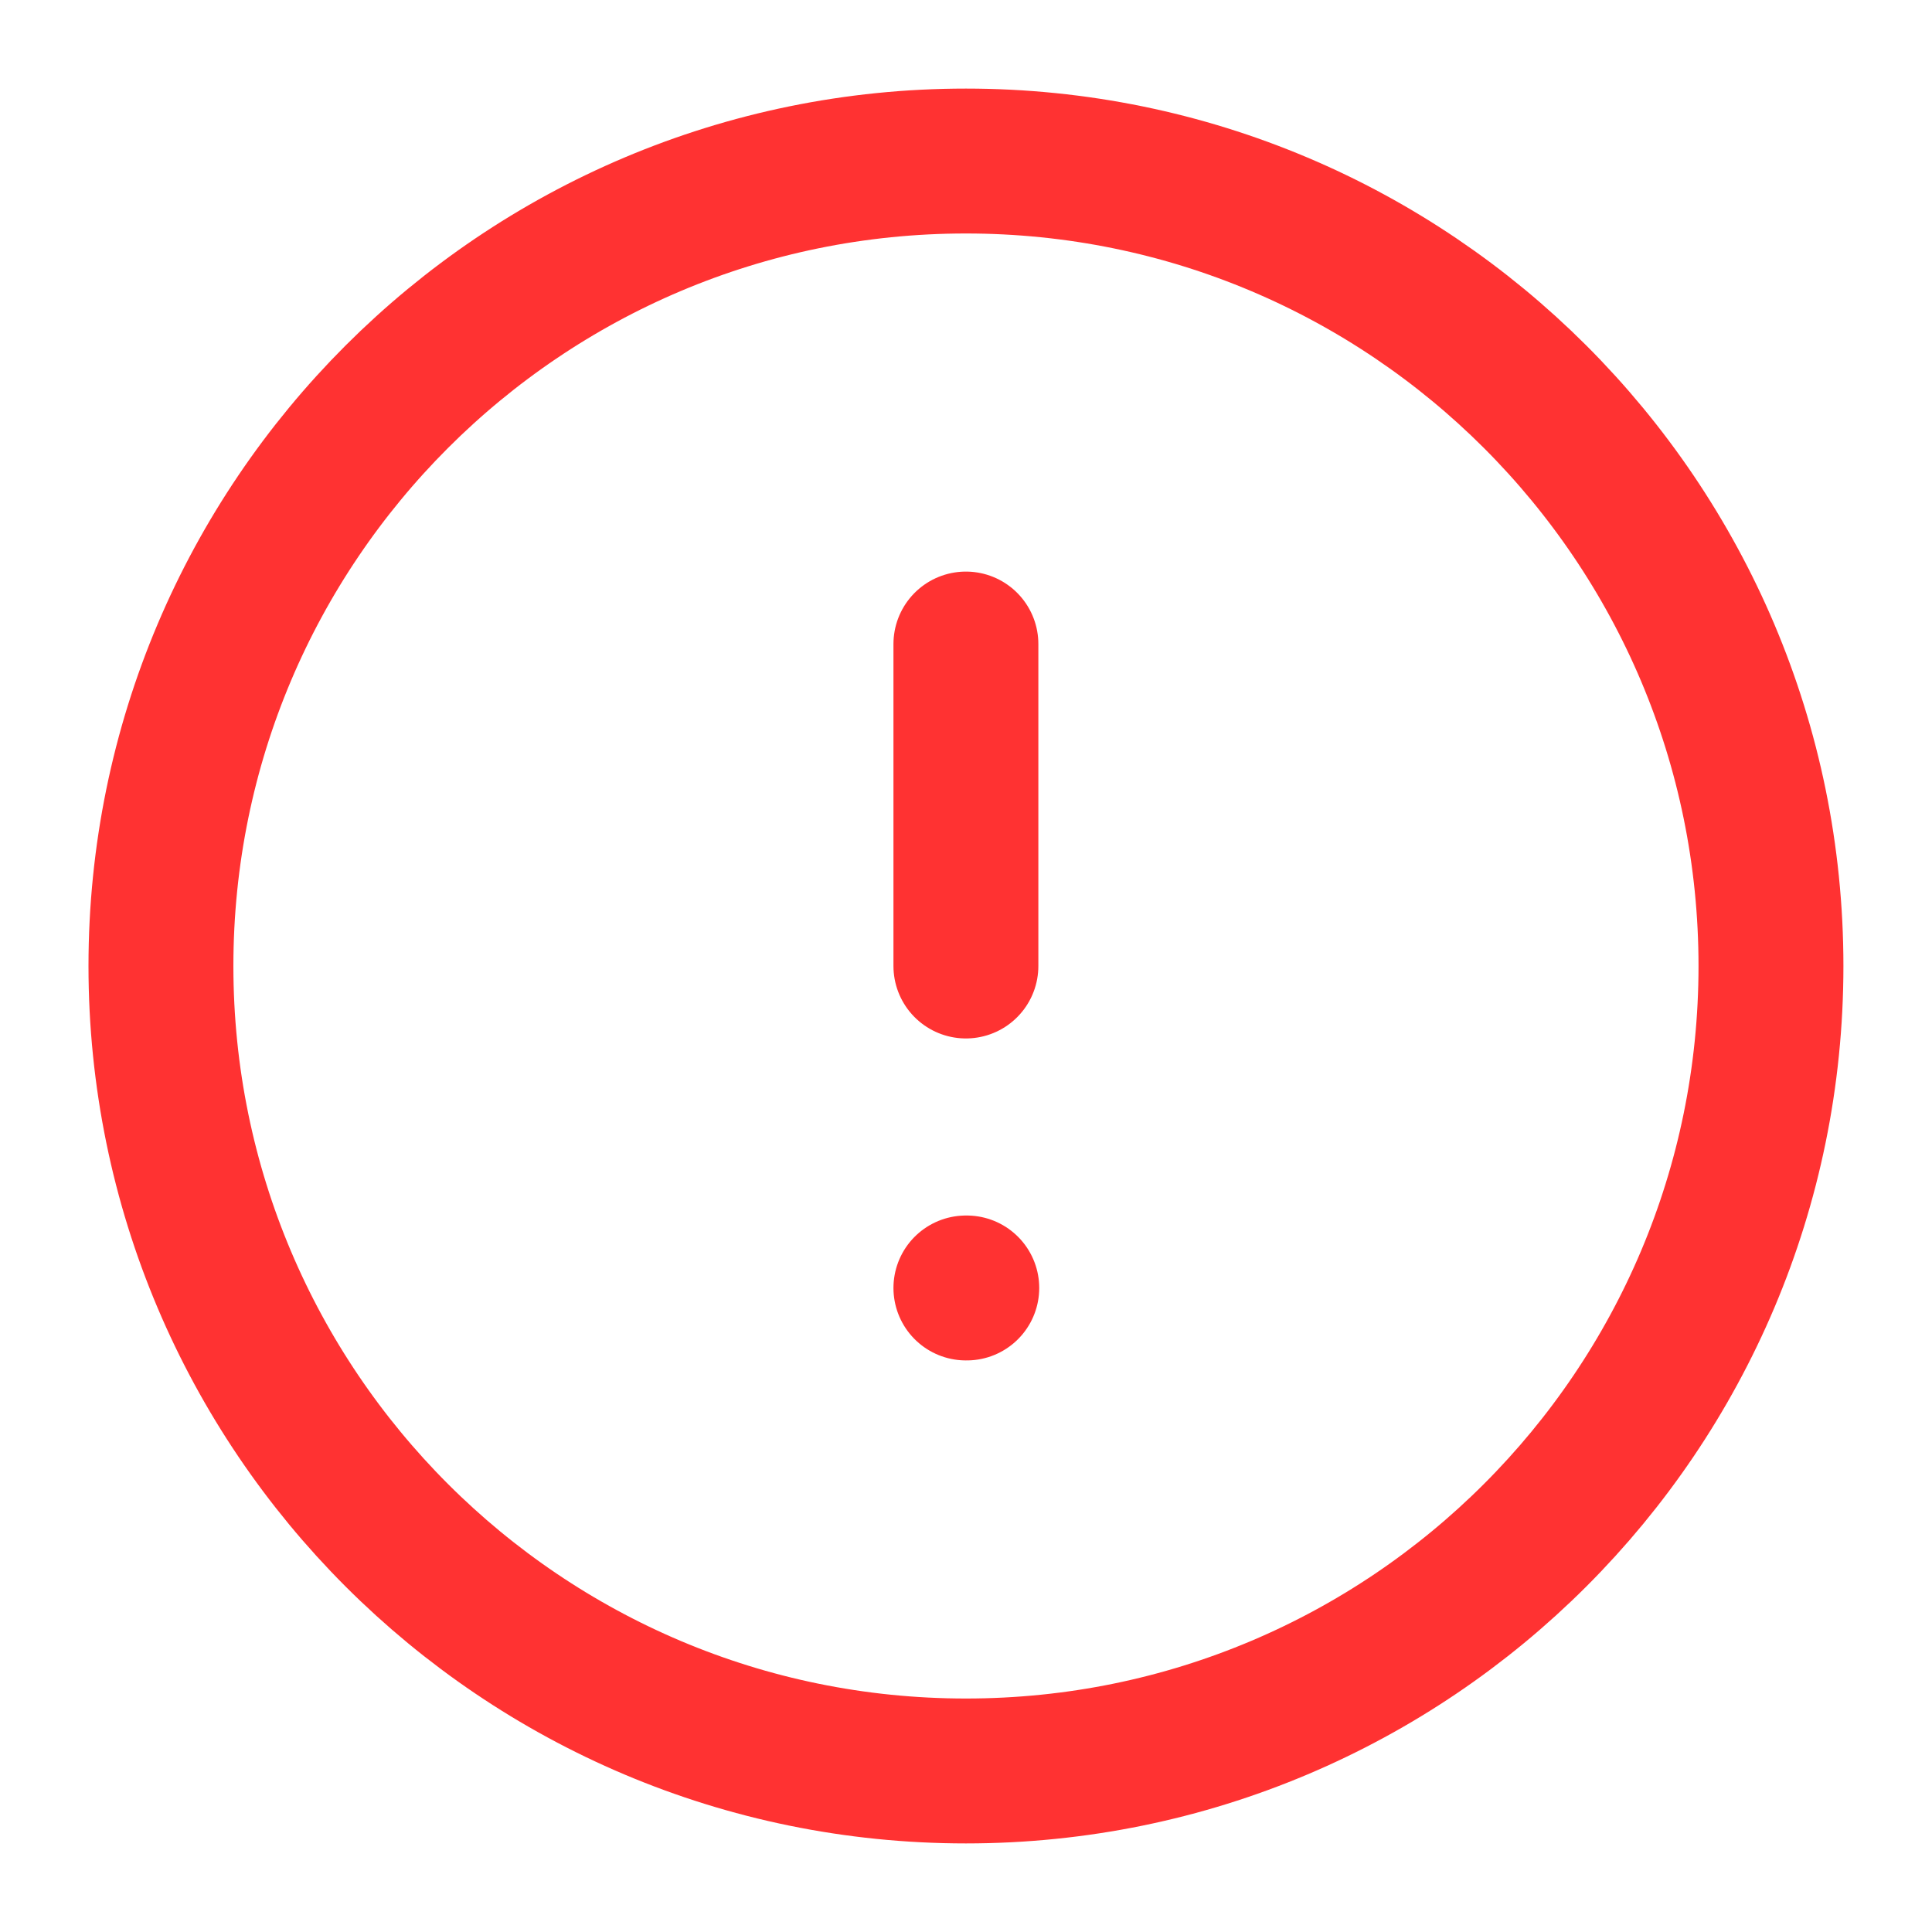
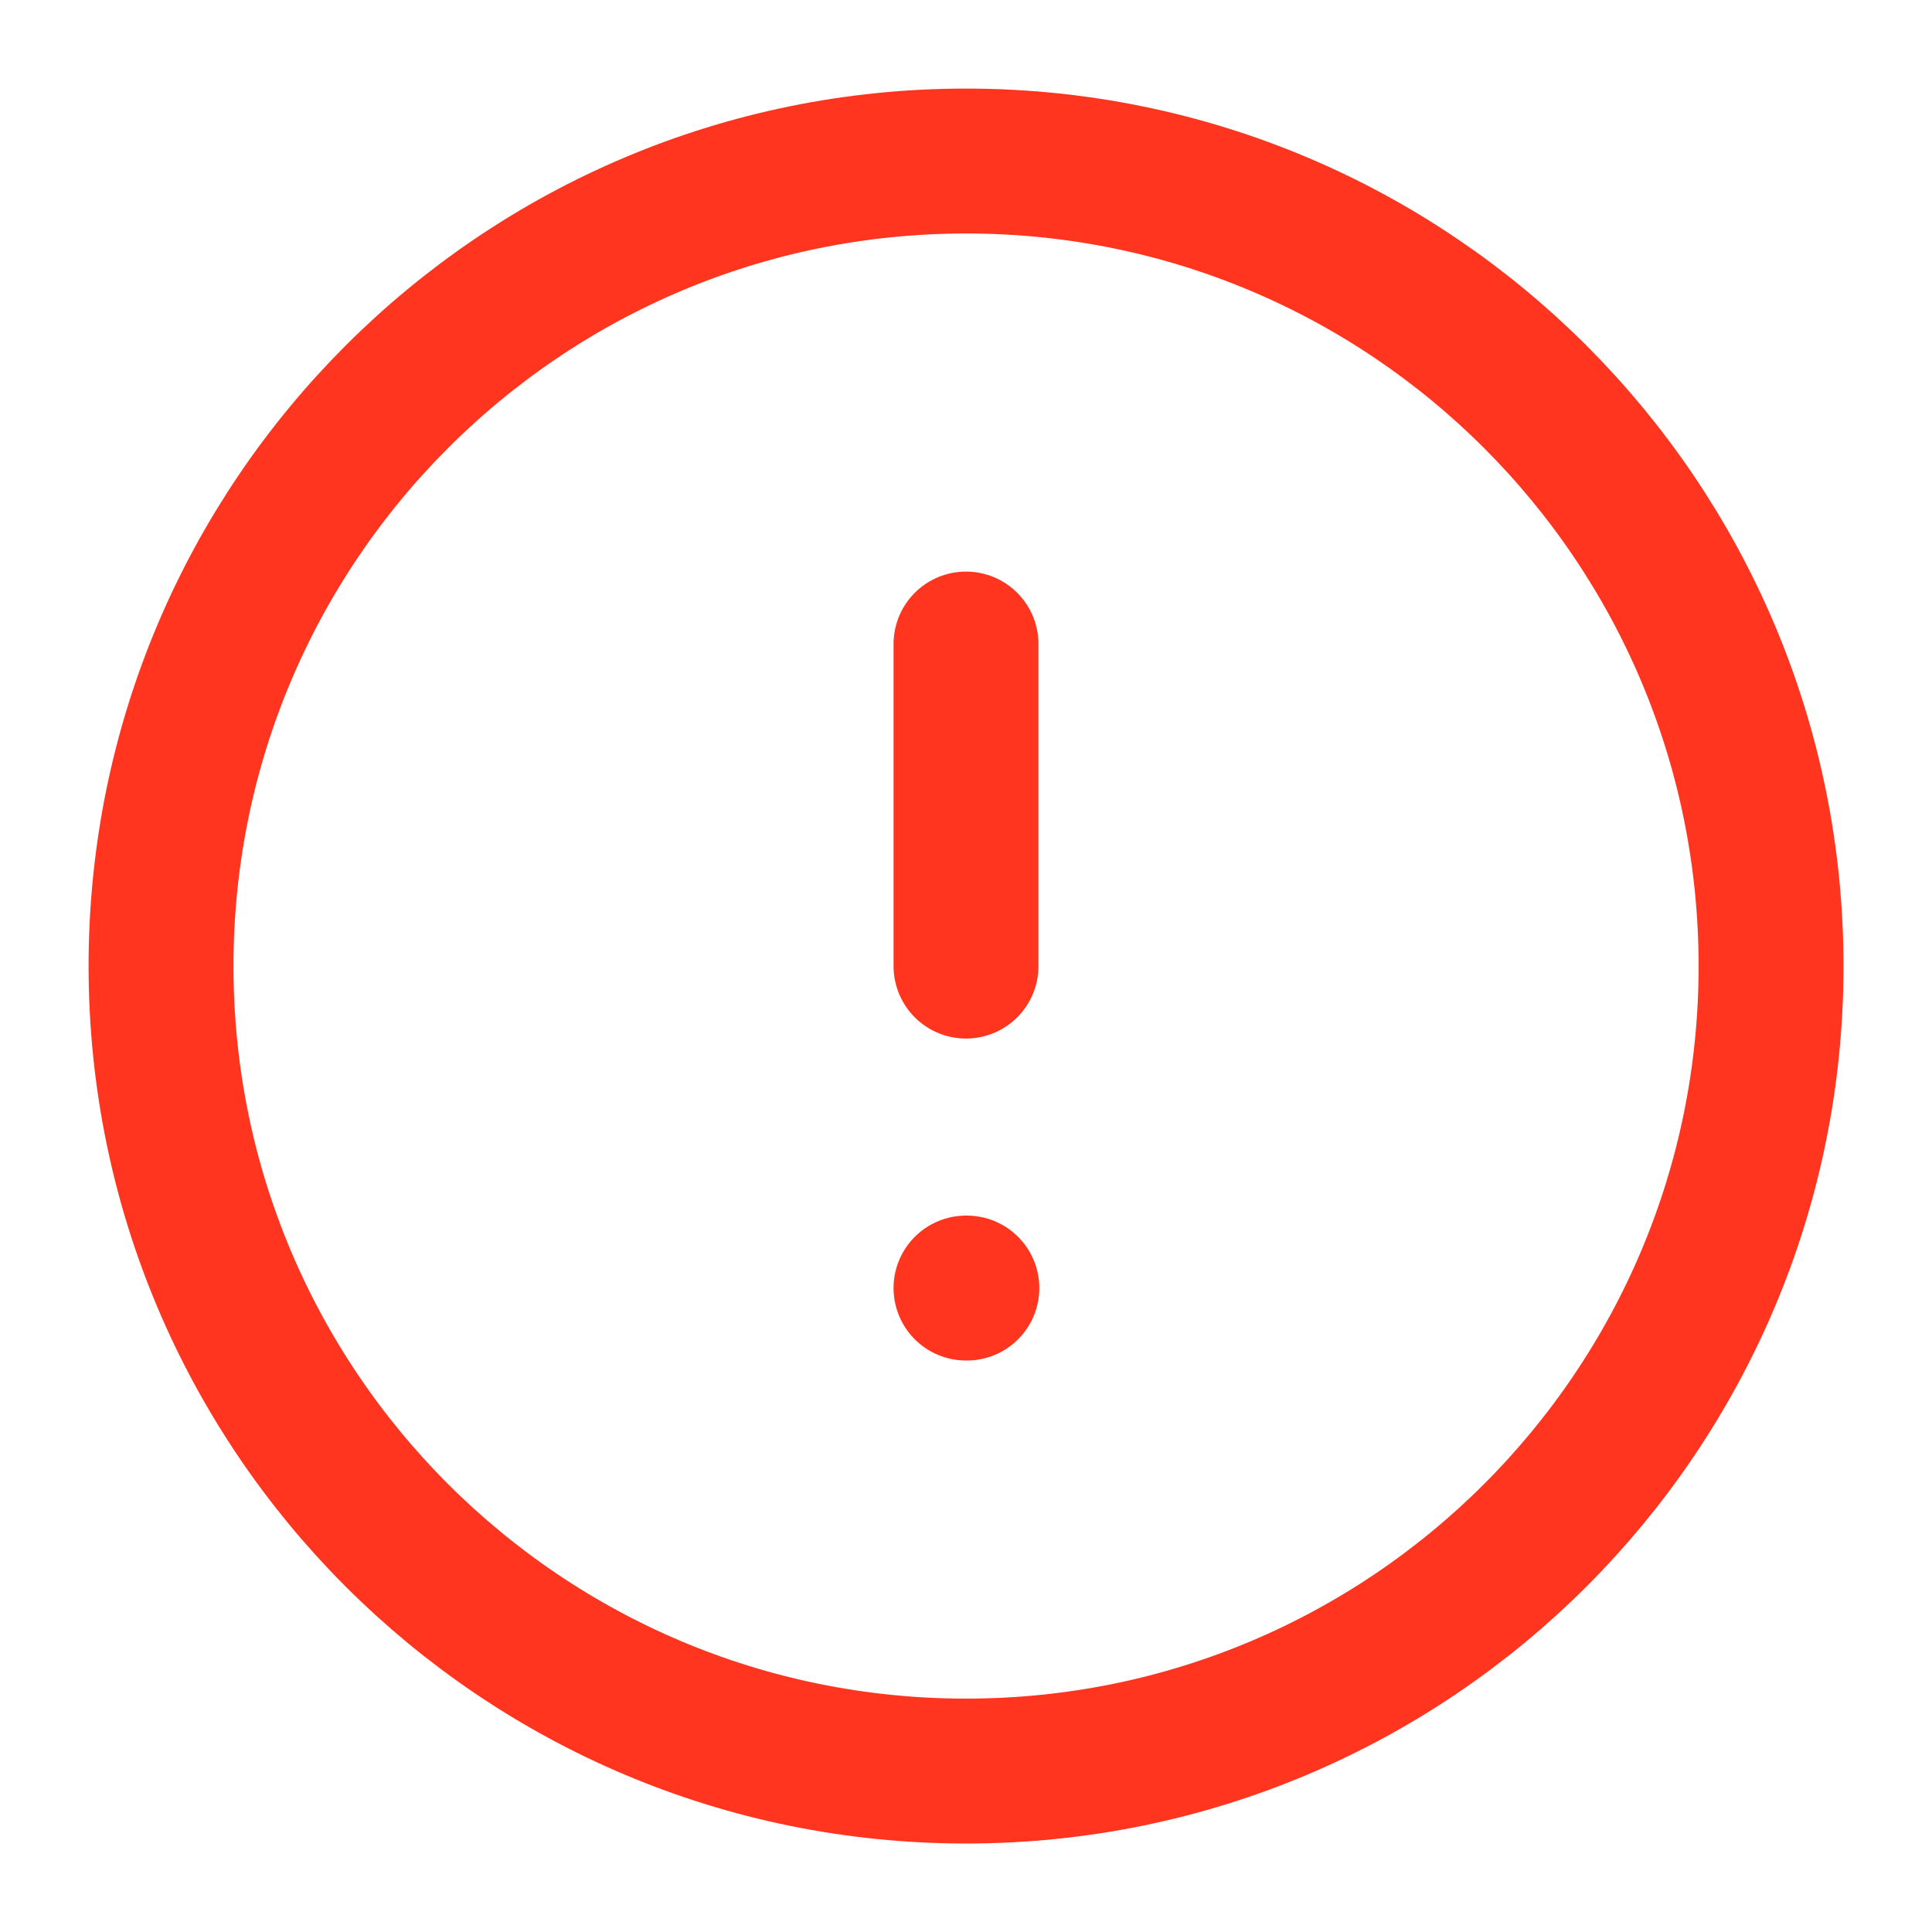
<svg xmlns="http://www.w3.org/2000/svg" width="20" height="20" viewBox="0 0 20 20" fill="none">
-   <path d="M9.999 6.667V10M9.999 13.333H10.008M18.333 10C18.333 5.398 14.602 1.667 9.999 1.667C5.397 1.667 1.666 5.398 1.666 10C1.666 14.602 5.397 18.333 9.999 18.333C14.602 18.333 18.333 14.602 18.333 10Z" stroke="#FF3232" stroke-width="1.5" stroke-linecap="round" stroke-linejoin="round" />
+   <path d="M10 6.667V10.001M10 13.334H10.009M18.334 10.001C18.334 5.398 14.603 1.667 10 1.667C5.398 1.667 1.667 5.398 1.667 10.001C1.667 14.603 5.398 18.334 10 18.334C14.603 18.334 18.334 14.603 18.334 10.001Z" stroke="#FF351F" stroke-width="1.5" stroke-linecap="round" stroke-linejoin="round" />
</svg>
